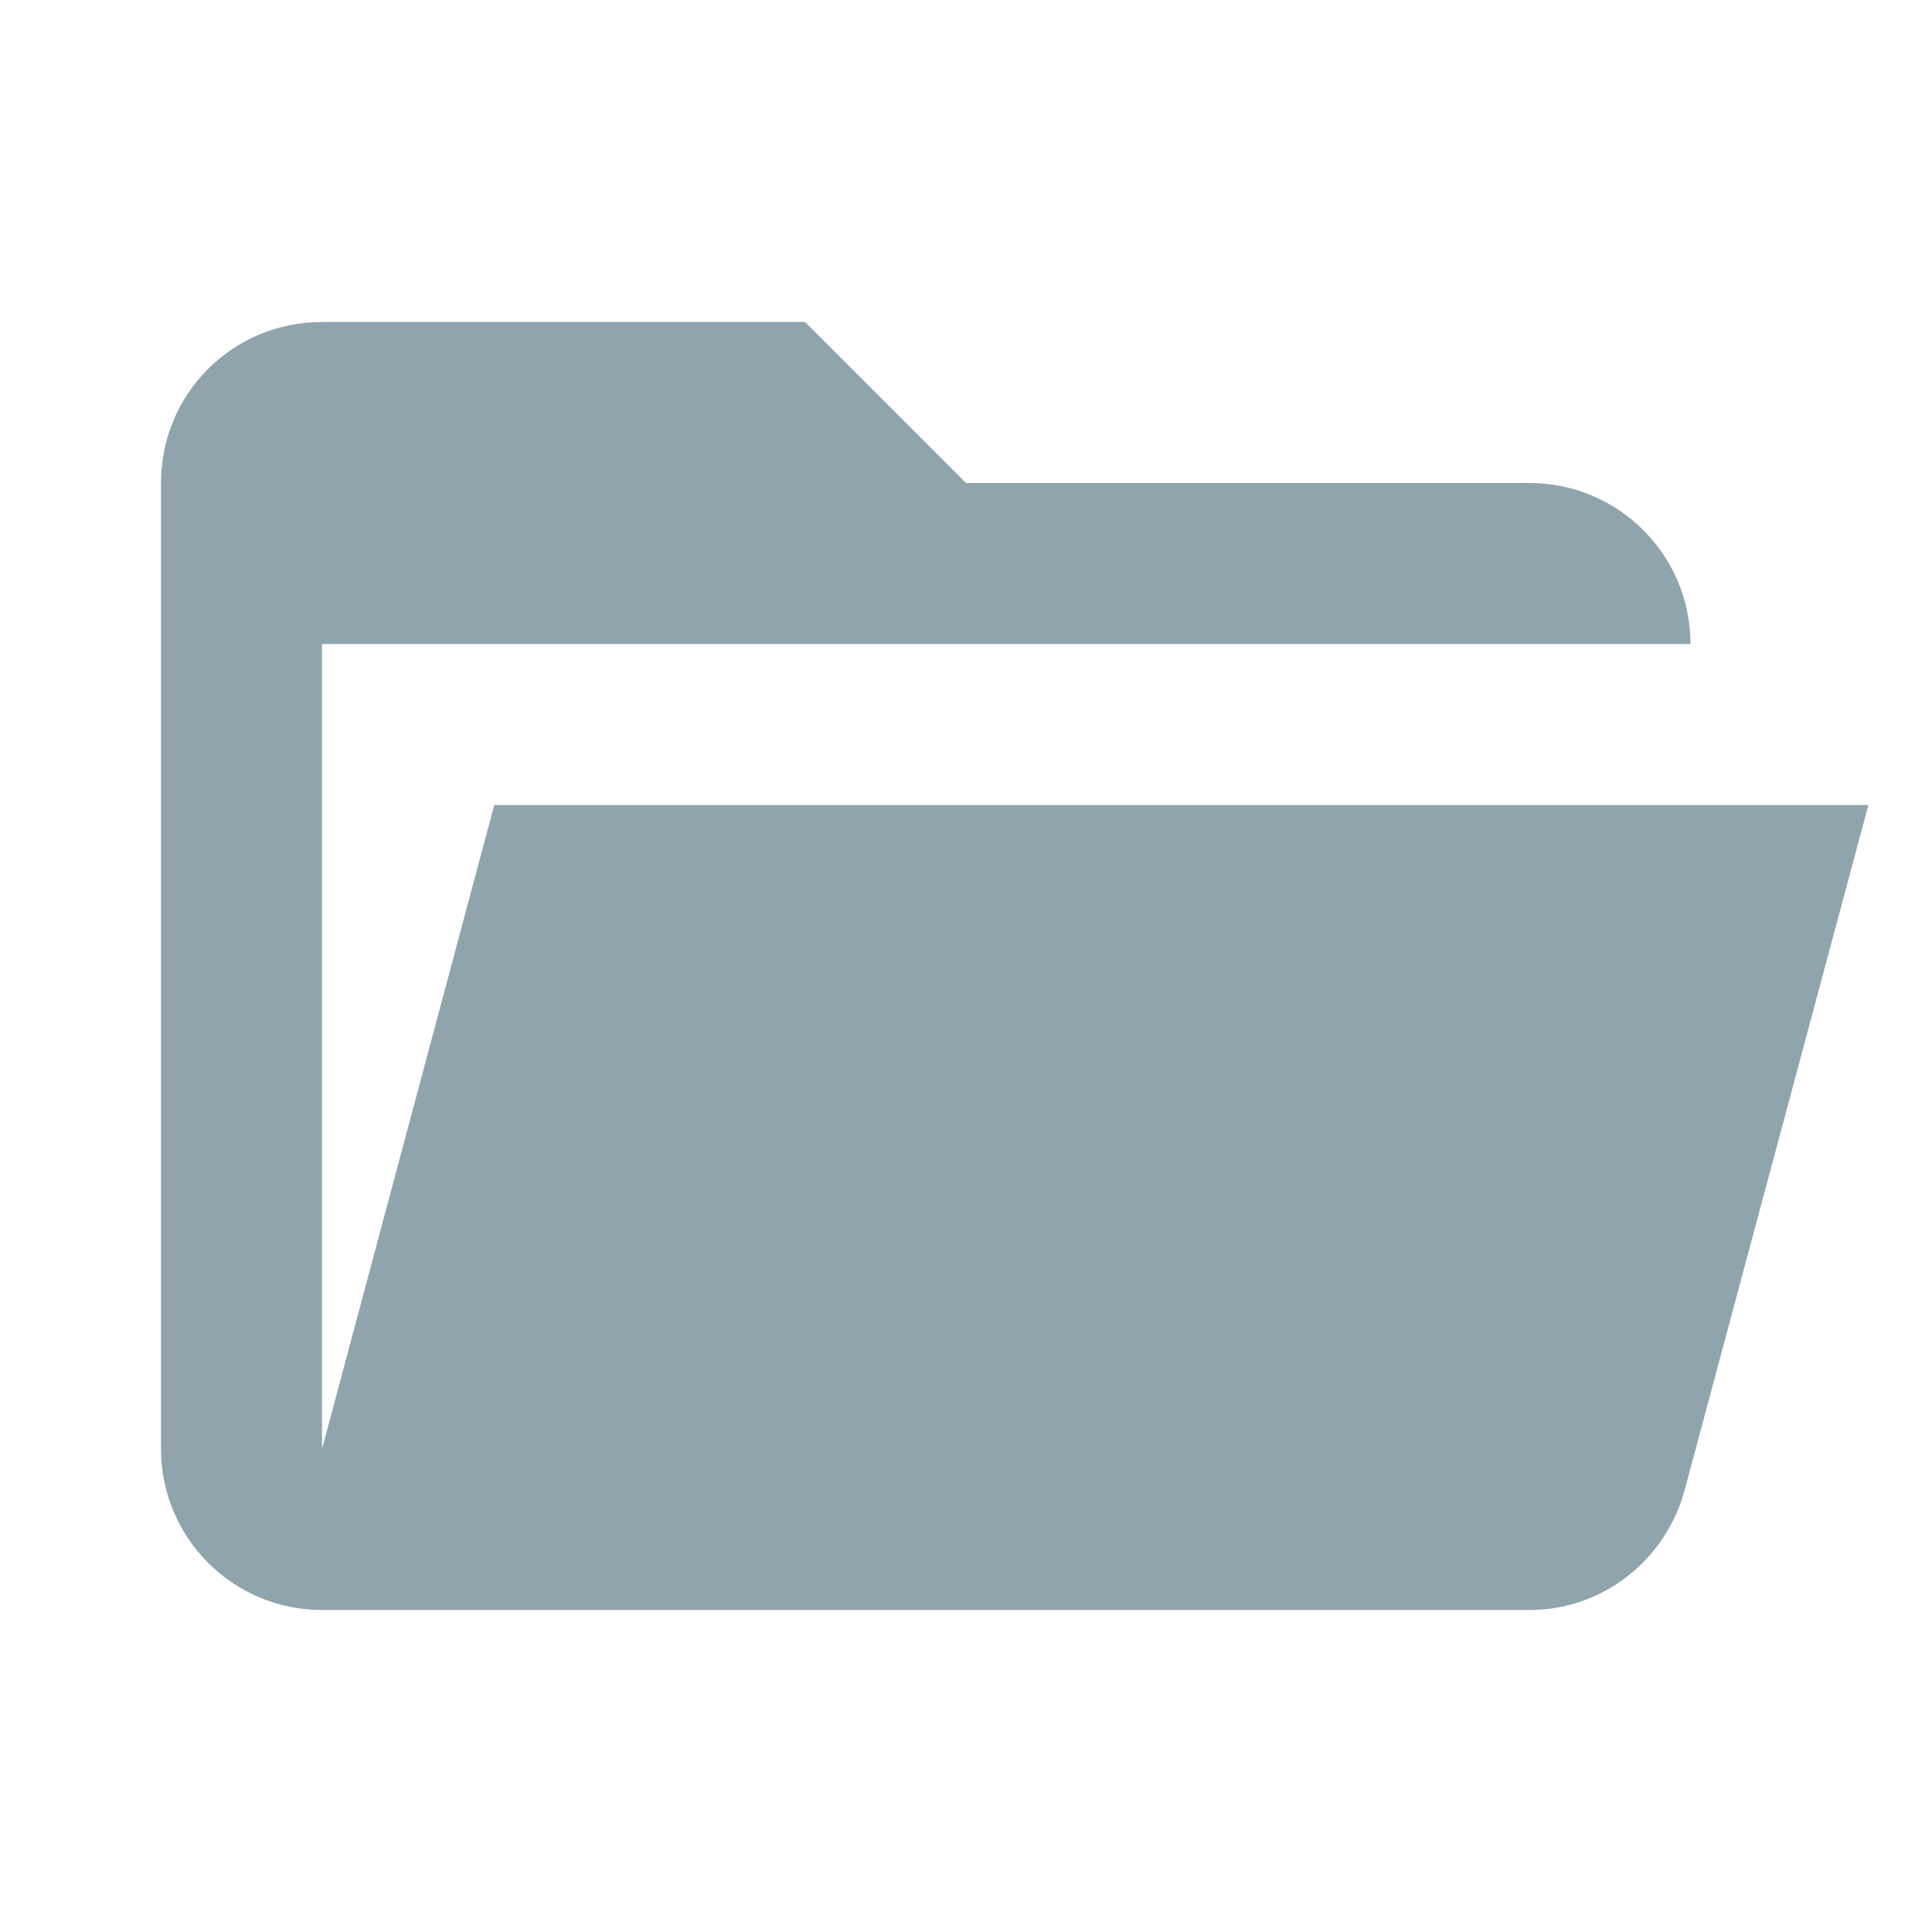
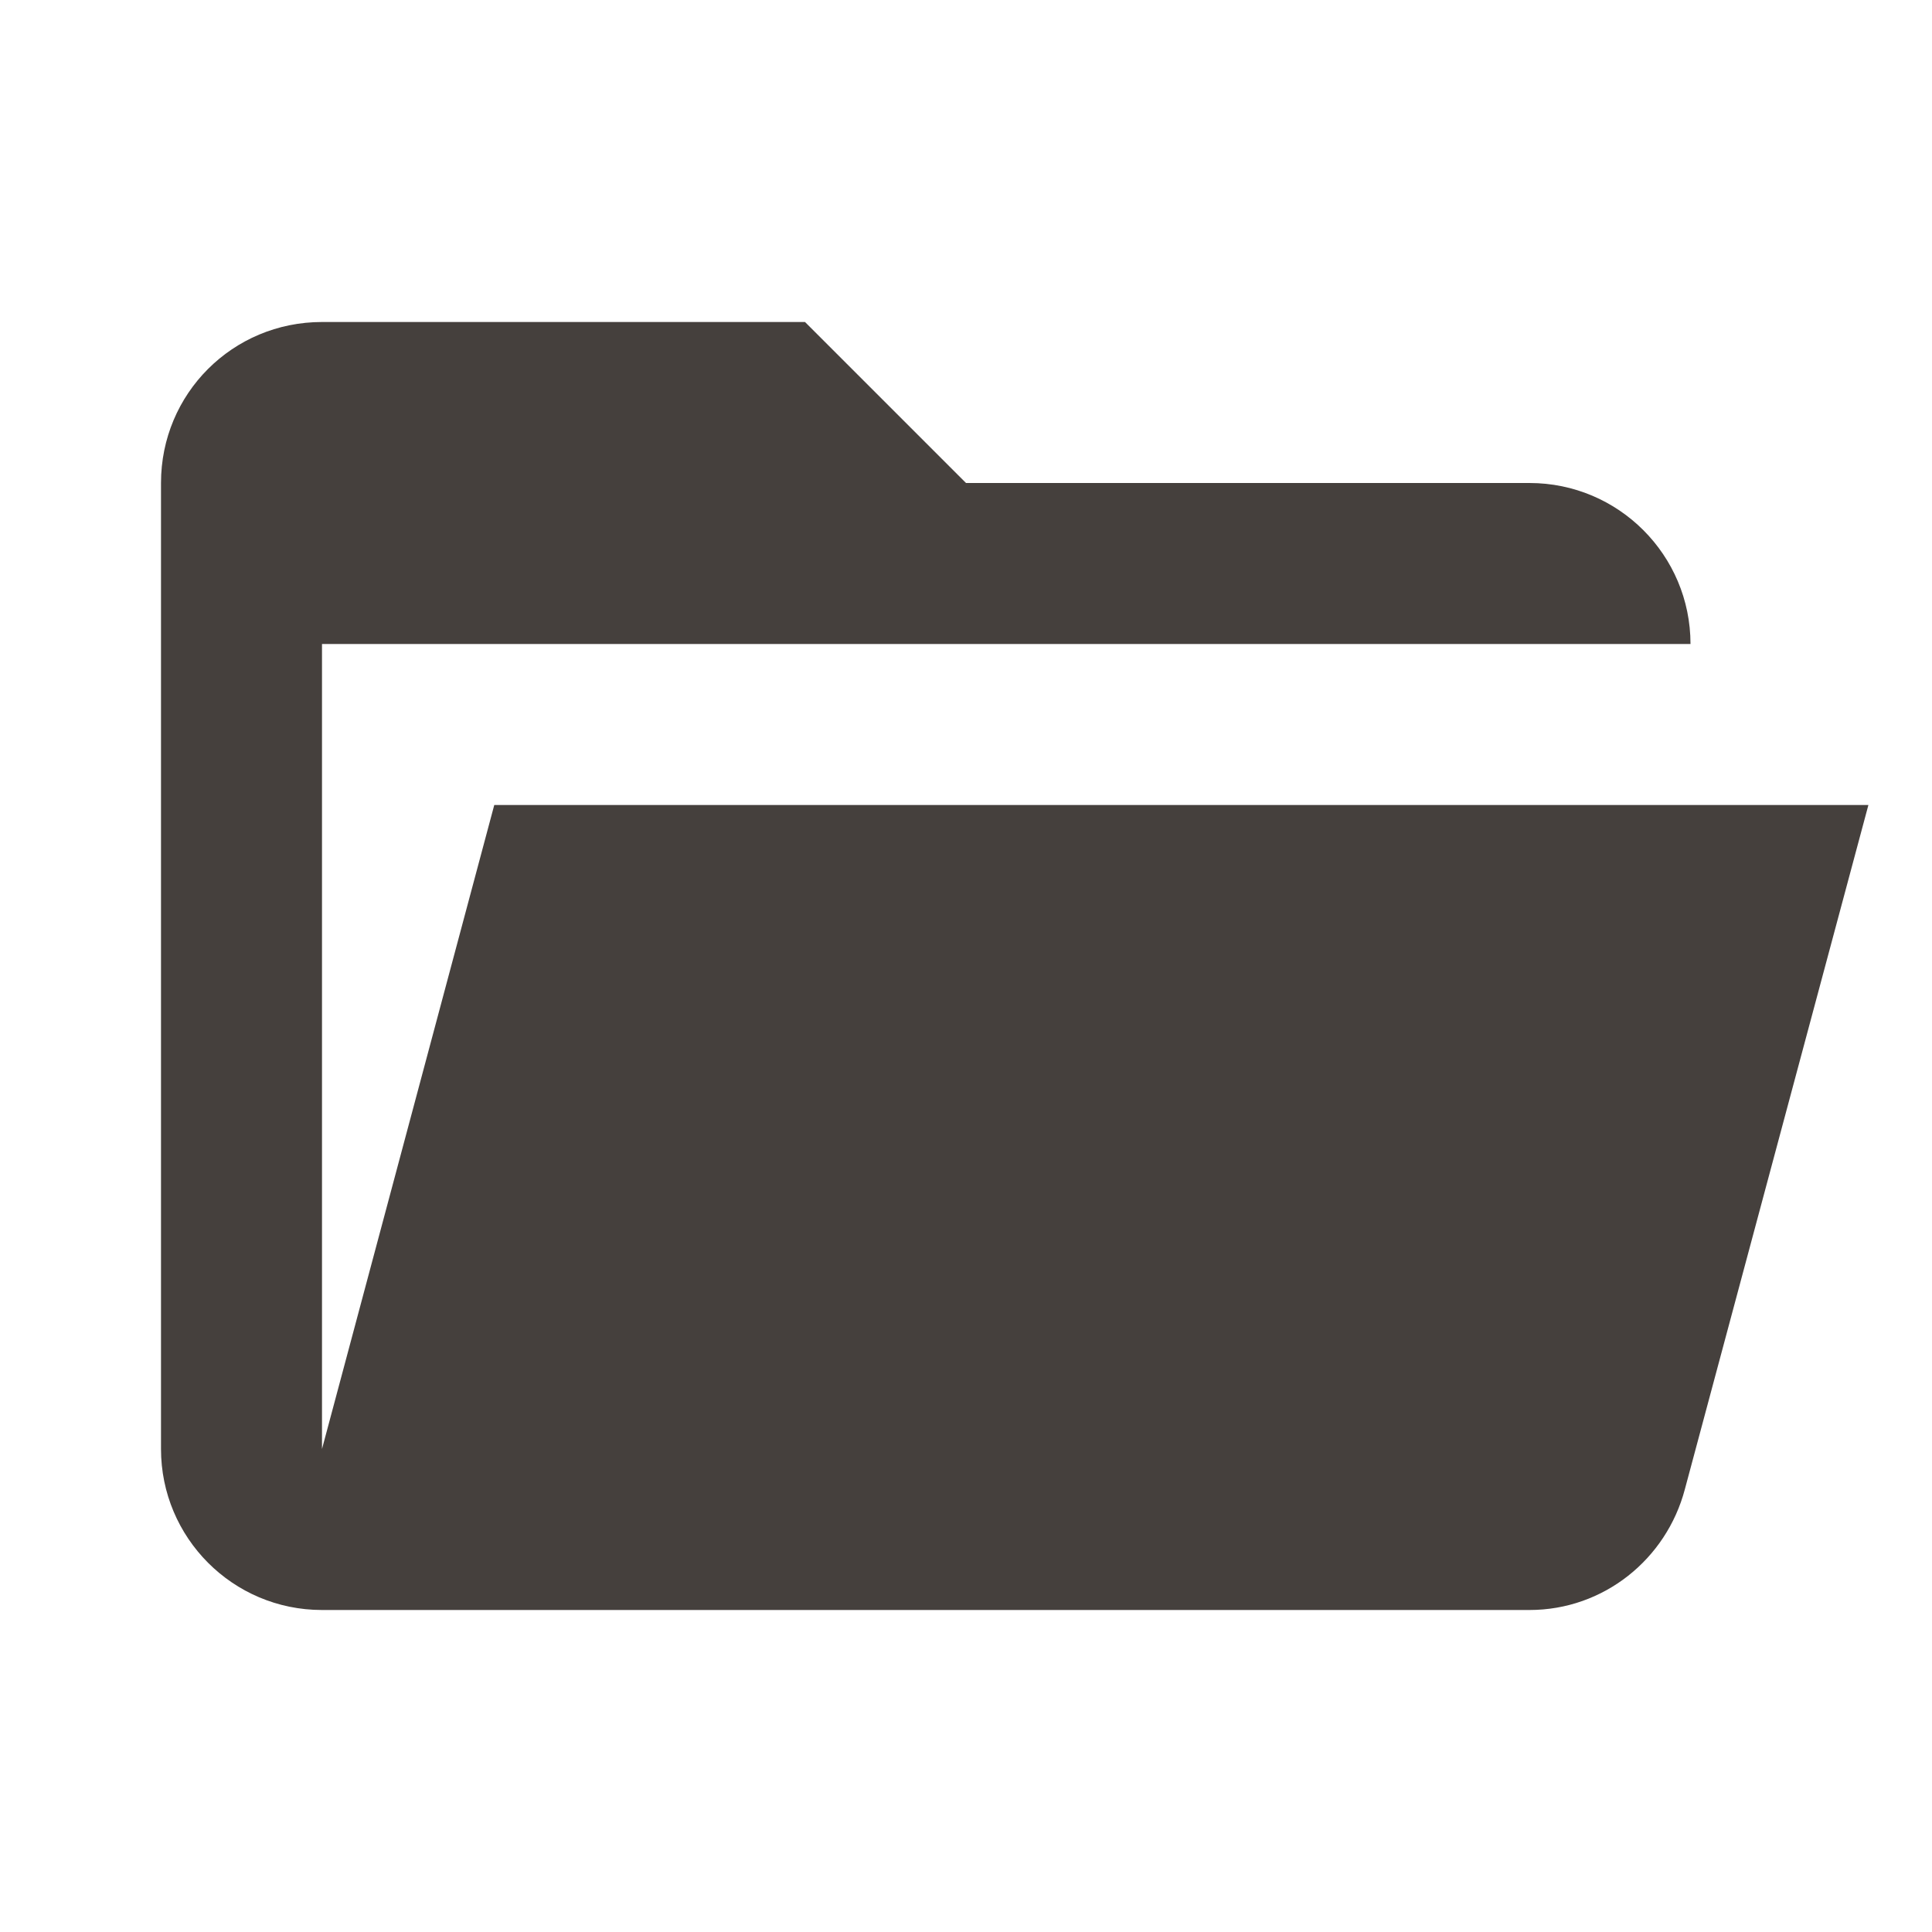
<svg xmlns="http://www.w3.org/2000/svg" viewBox="0 0 24 24">
-   <path d="M19 20H4c-1.11 0-2-.9-2-2V6c0-1.11.89-2 2-2h6l2 2h7a2 2 0 0 1 2 2H4v10l2.14-8h17.07l-2.28 8.5c-.23.87-1.01 1.5-1.93 1.5z" fill="#90a4ae" />
+   <path d="M19 20H4c-1.11 0-2-.9-2-2V6c0-1.11.89-2 2-2h6l2 2h7a2 2 0 0 1 2 2H4v10l2.14-8h17.07l-2.28 8.5c-.23.87-1.01 1.5-1.93 1.5z" fill="#45403d" />
</svg>
